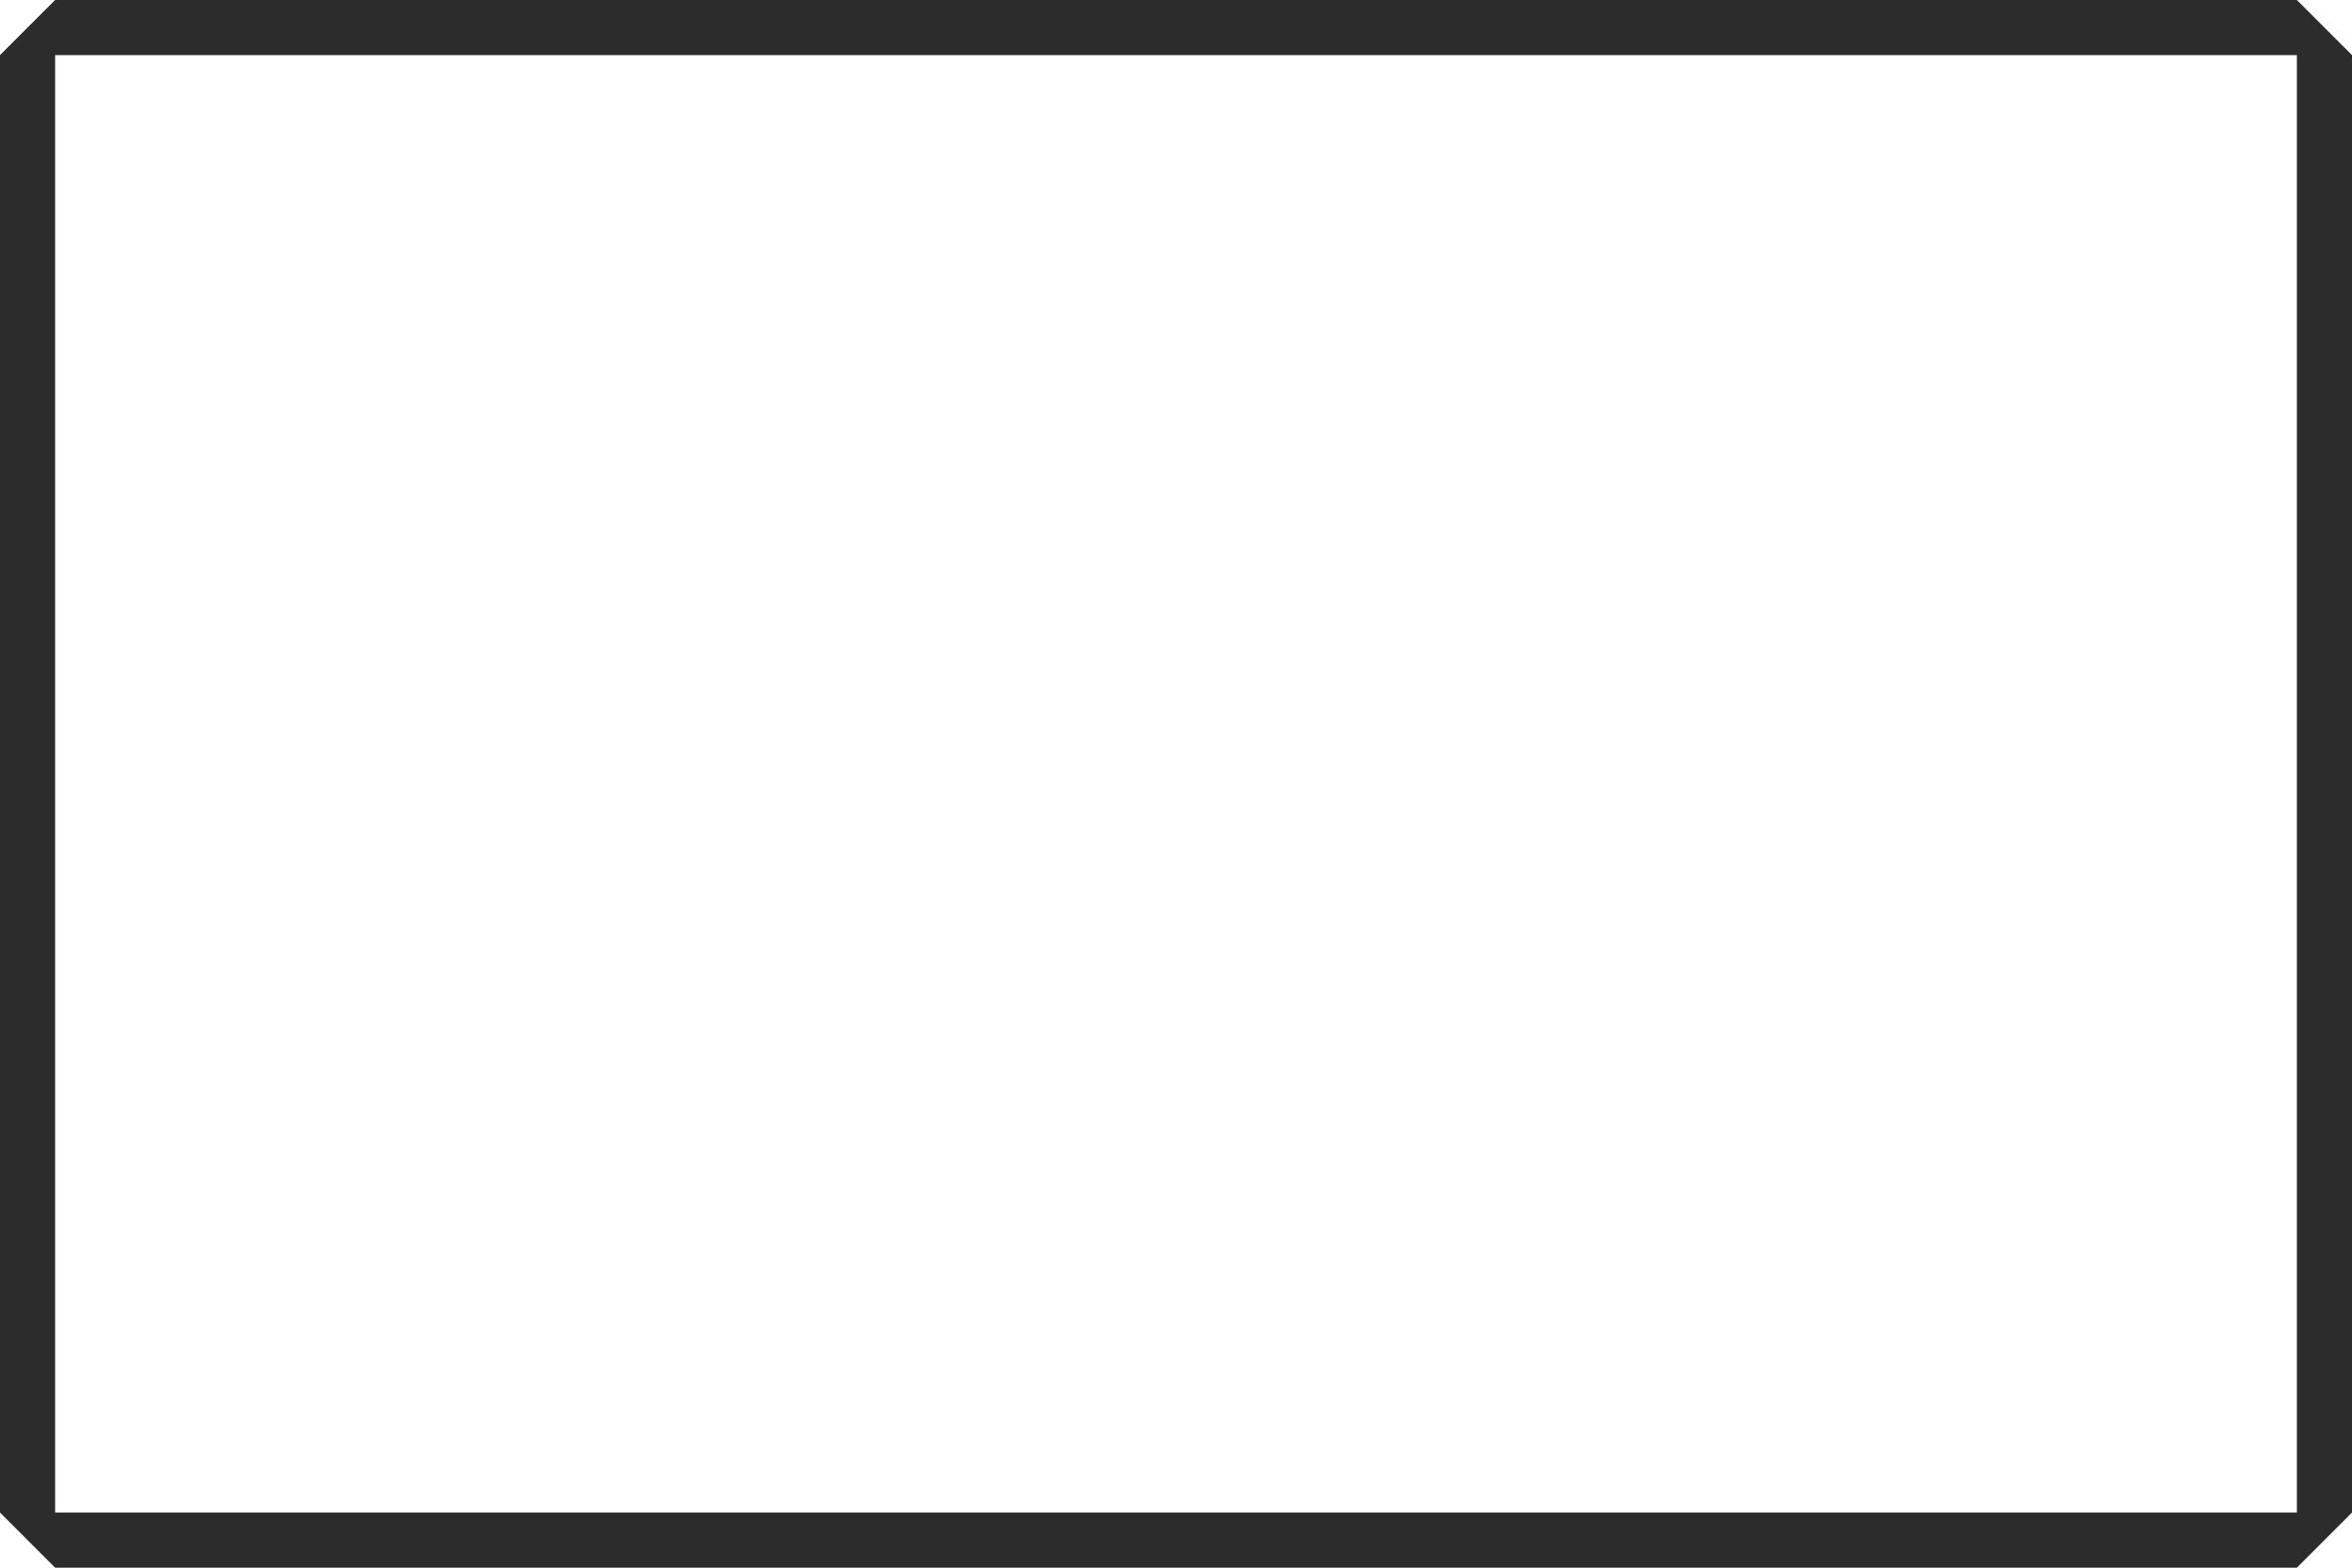
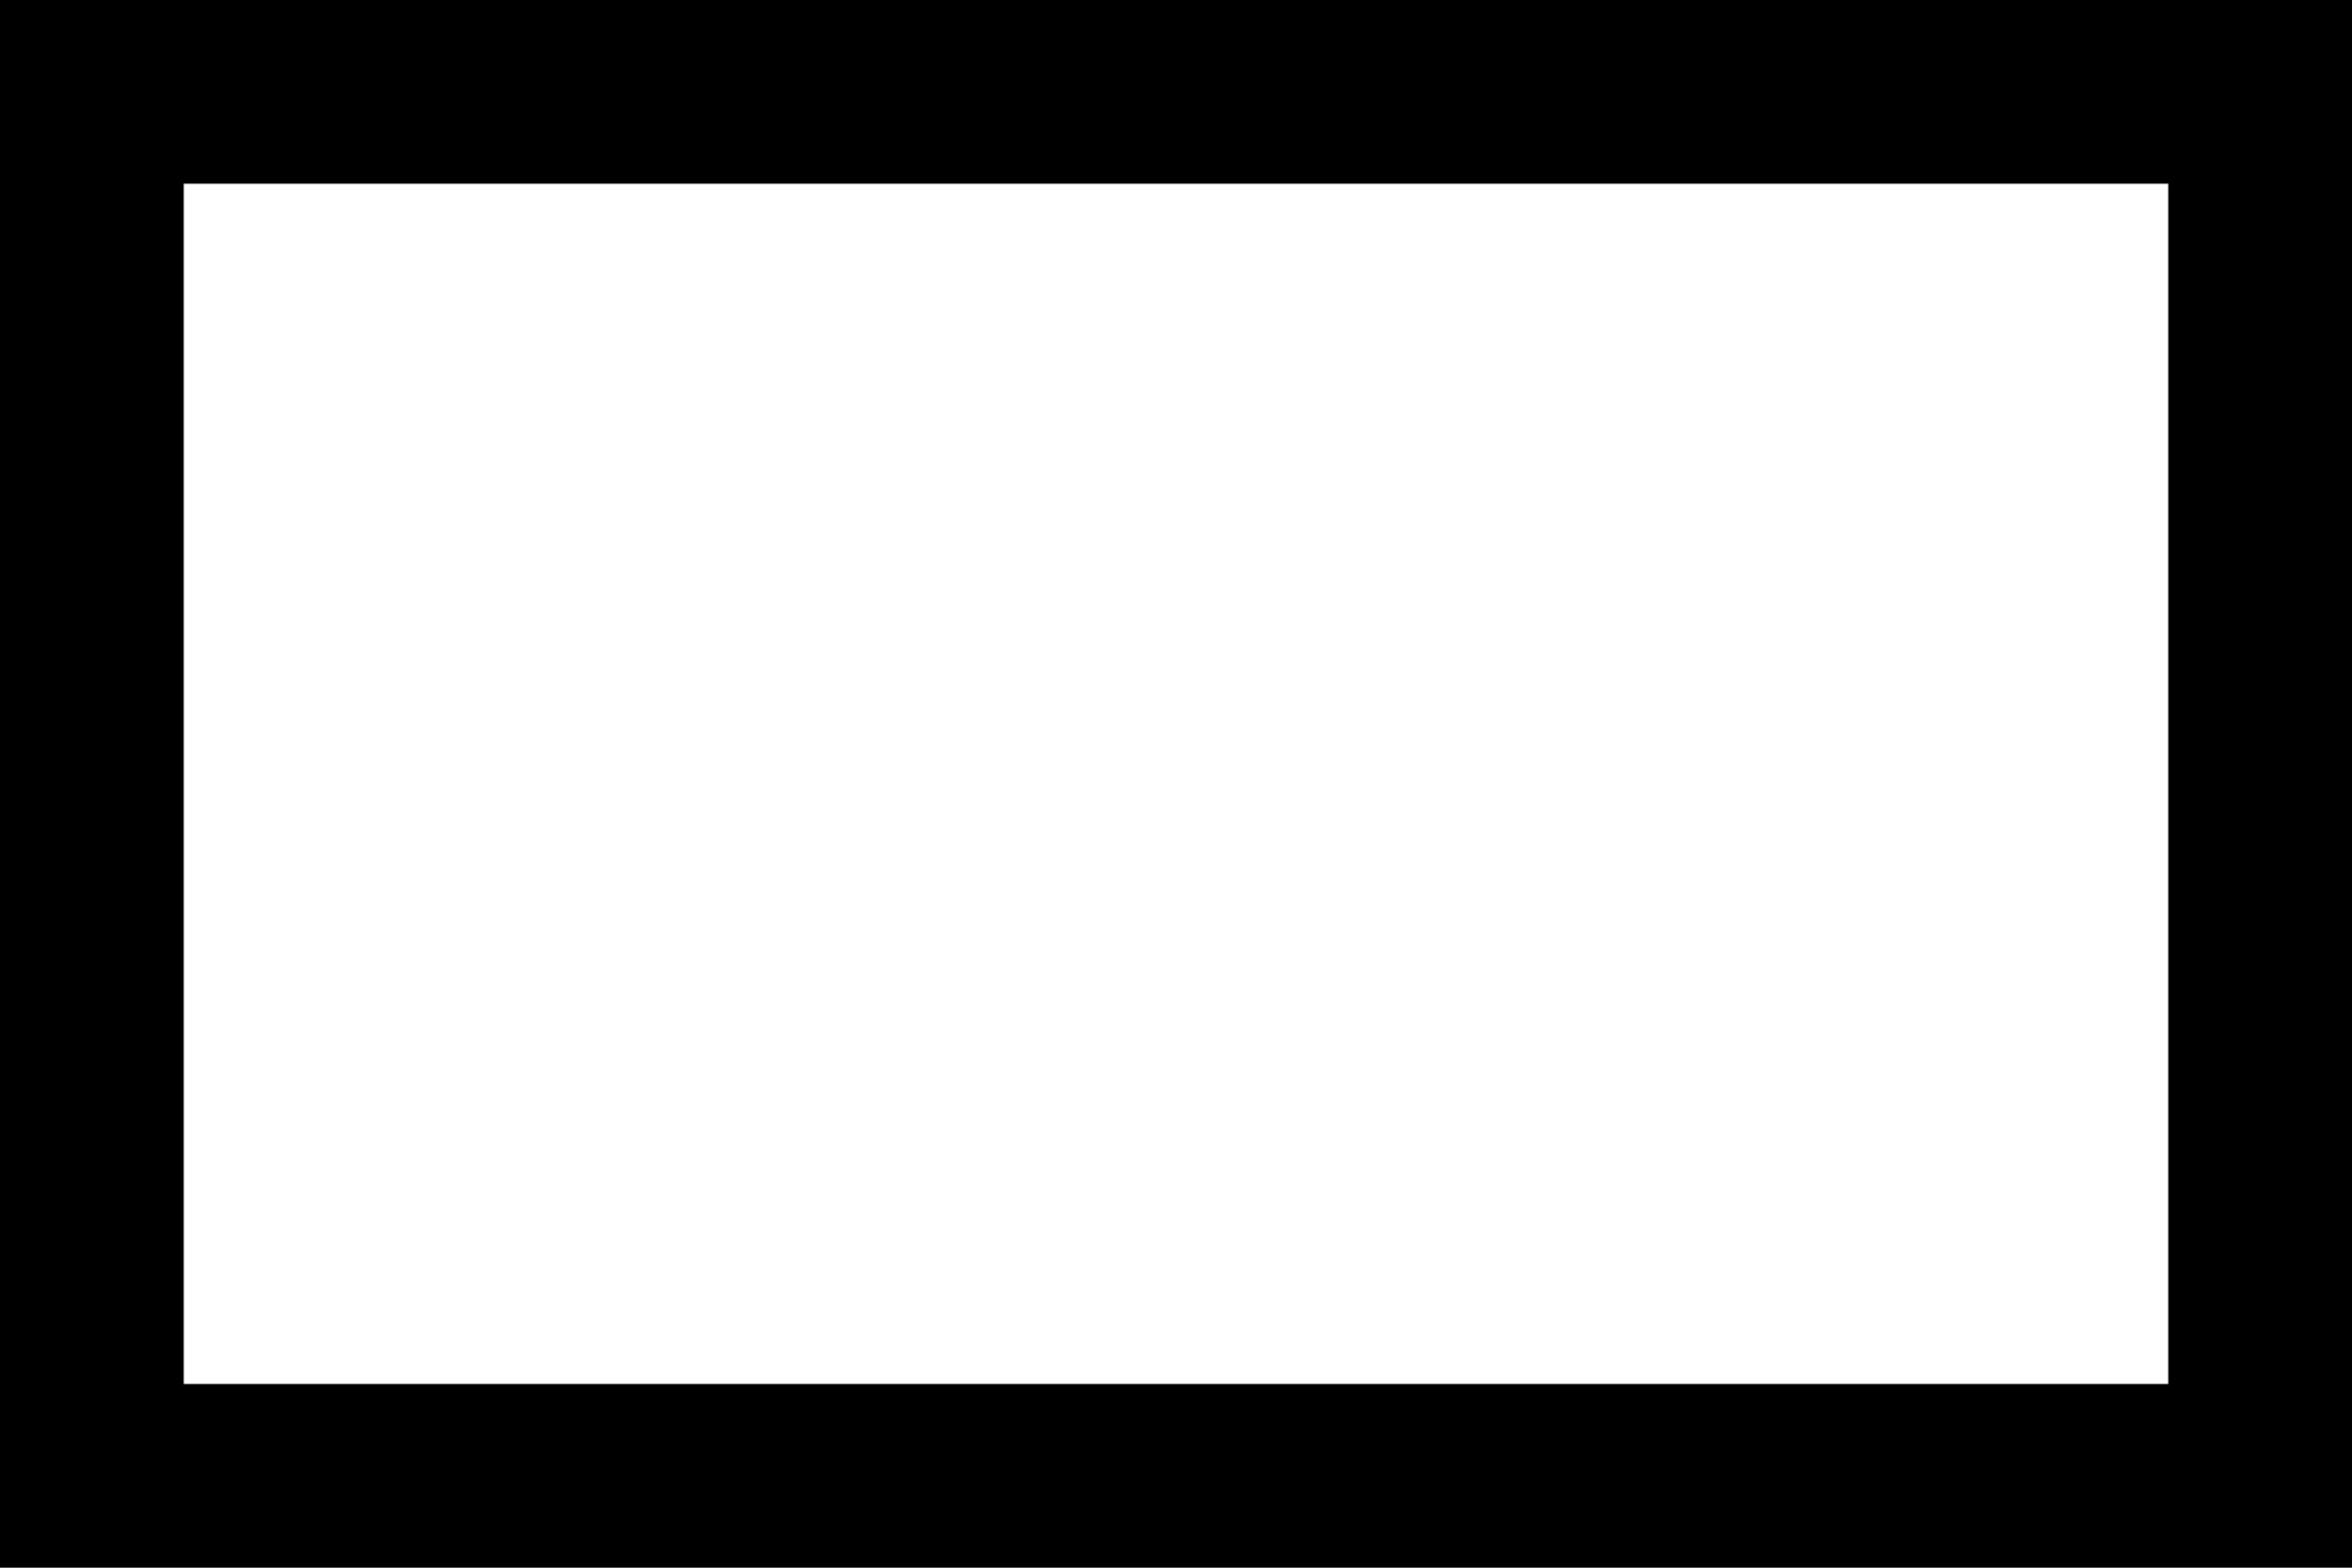
<svg xmlns="http://www.w3.org/2000/svg" class="icon" viewBox="0 0 1024.0 682.667" version="1.1" width="200.0" height="133.333">
-   <path d="M24.0 0 L1000.0 0 L1024.0 24.0 L1024.0 658.667 L1000.0 682.667 L24.0 682.667 L0 658.667 L0 24.0 ZM24.0 24.0 L1000.0 24.0 L1000.0 658.667 L24.0 658.667 Z" fill="#2c2c2c" fill-rule="evenodd" />
+   <path d="M0 0 L1024.0 0 L1024.0 682.667 L0 682.667 ZM80.0 80.0 L944.0 80.0 L944.0 602.667 L80.0 602.667 Z" fill="#000000" fill-rule="evenodd" />
</svg>
